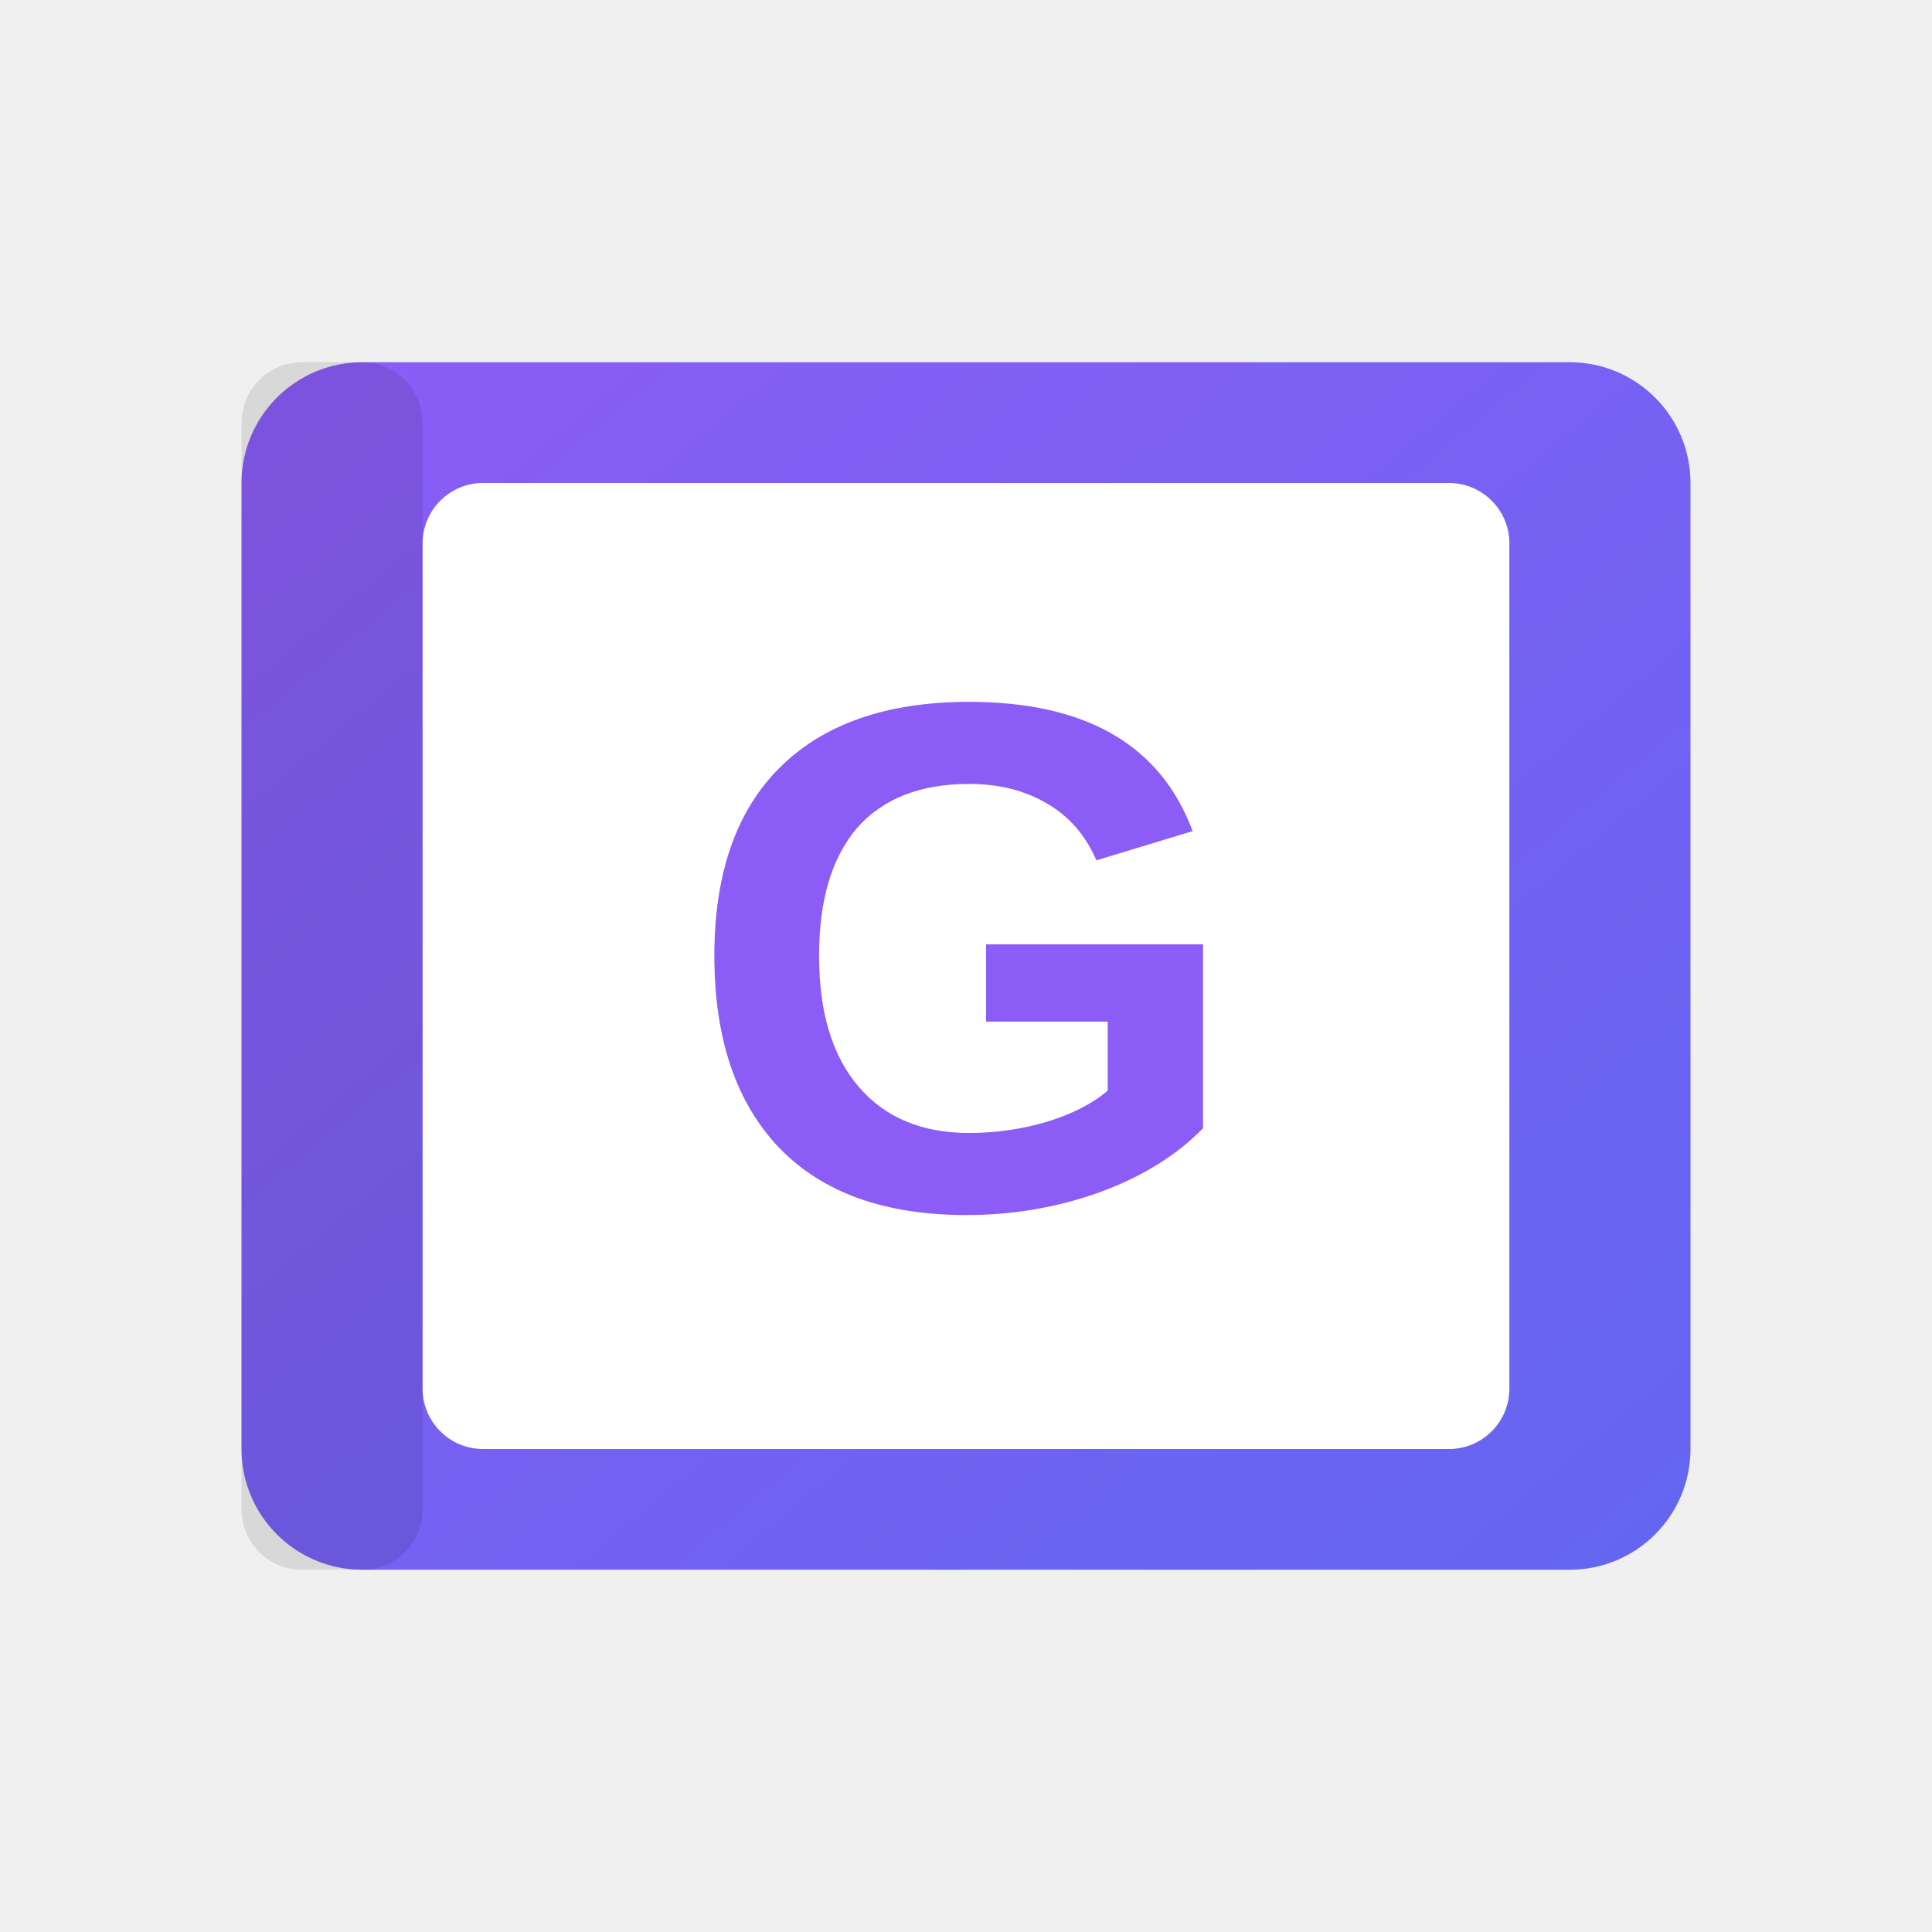
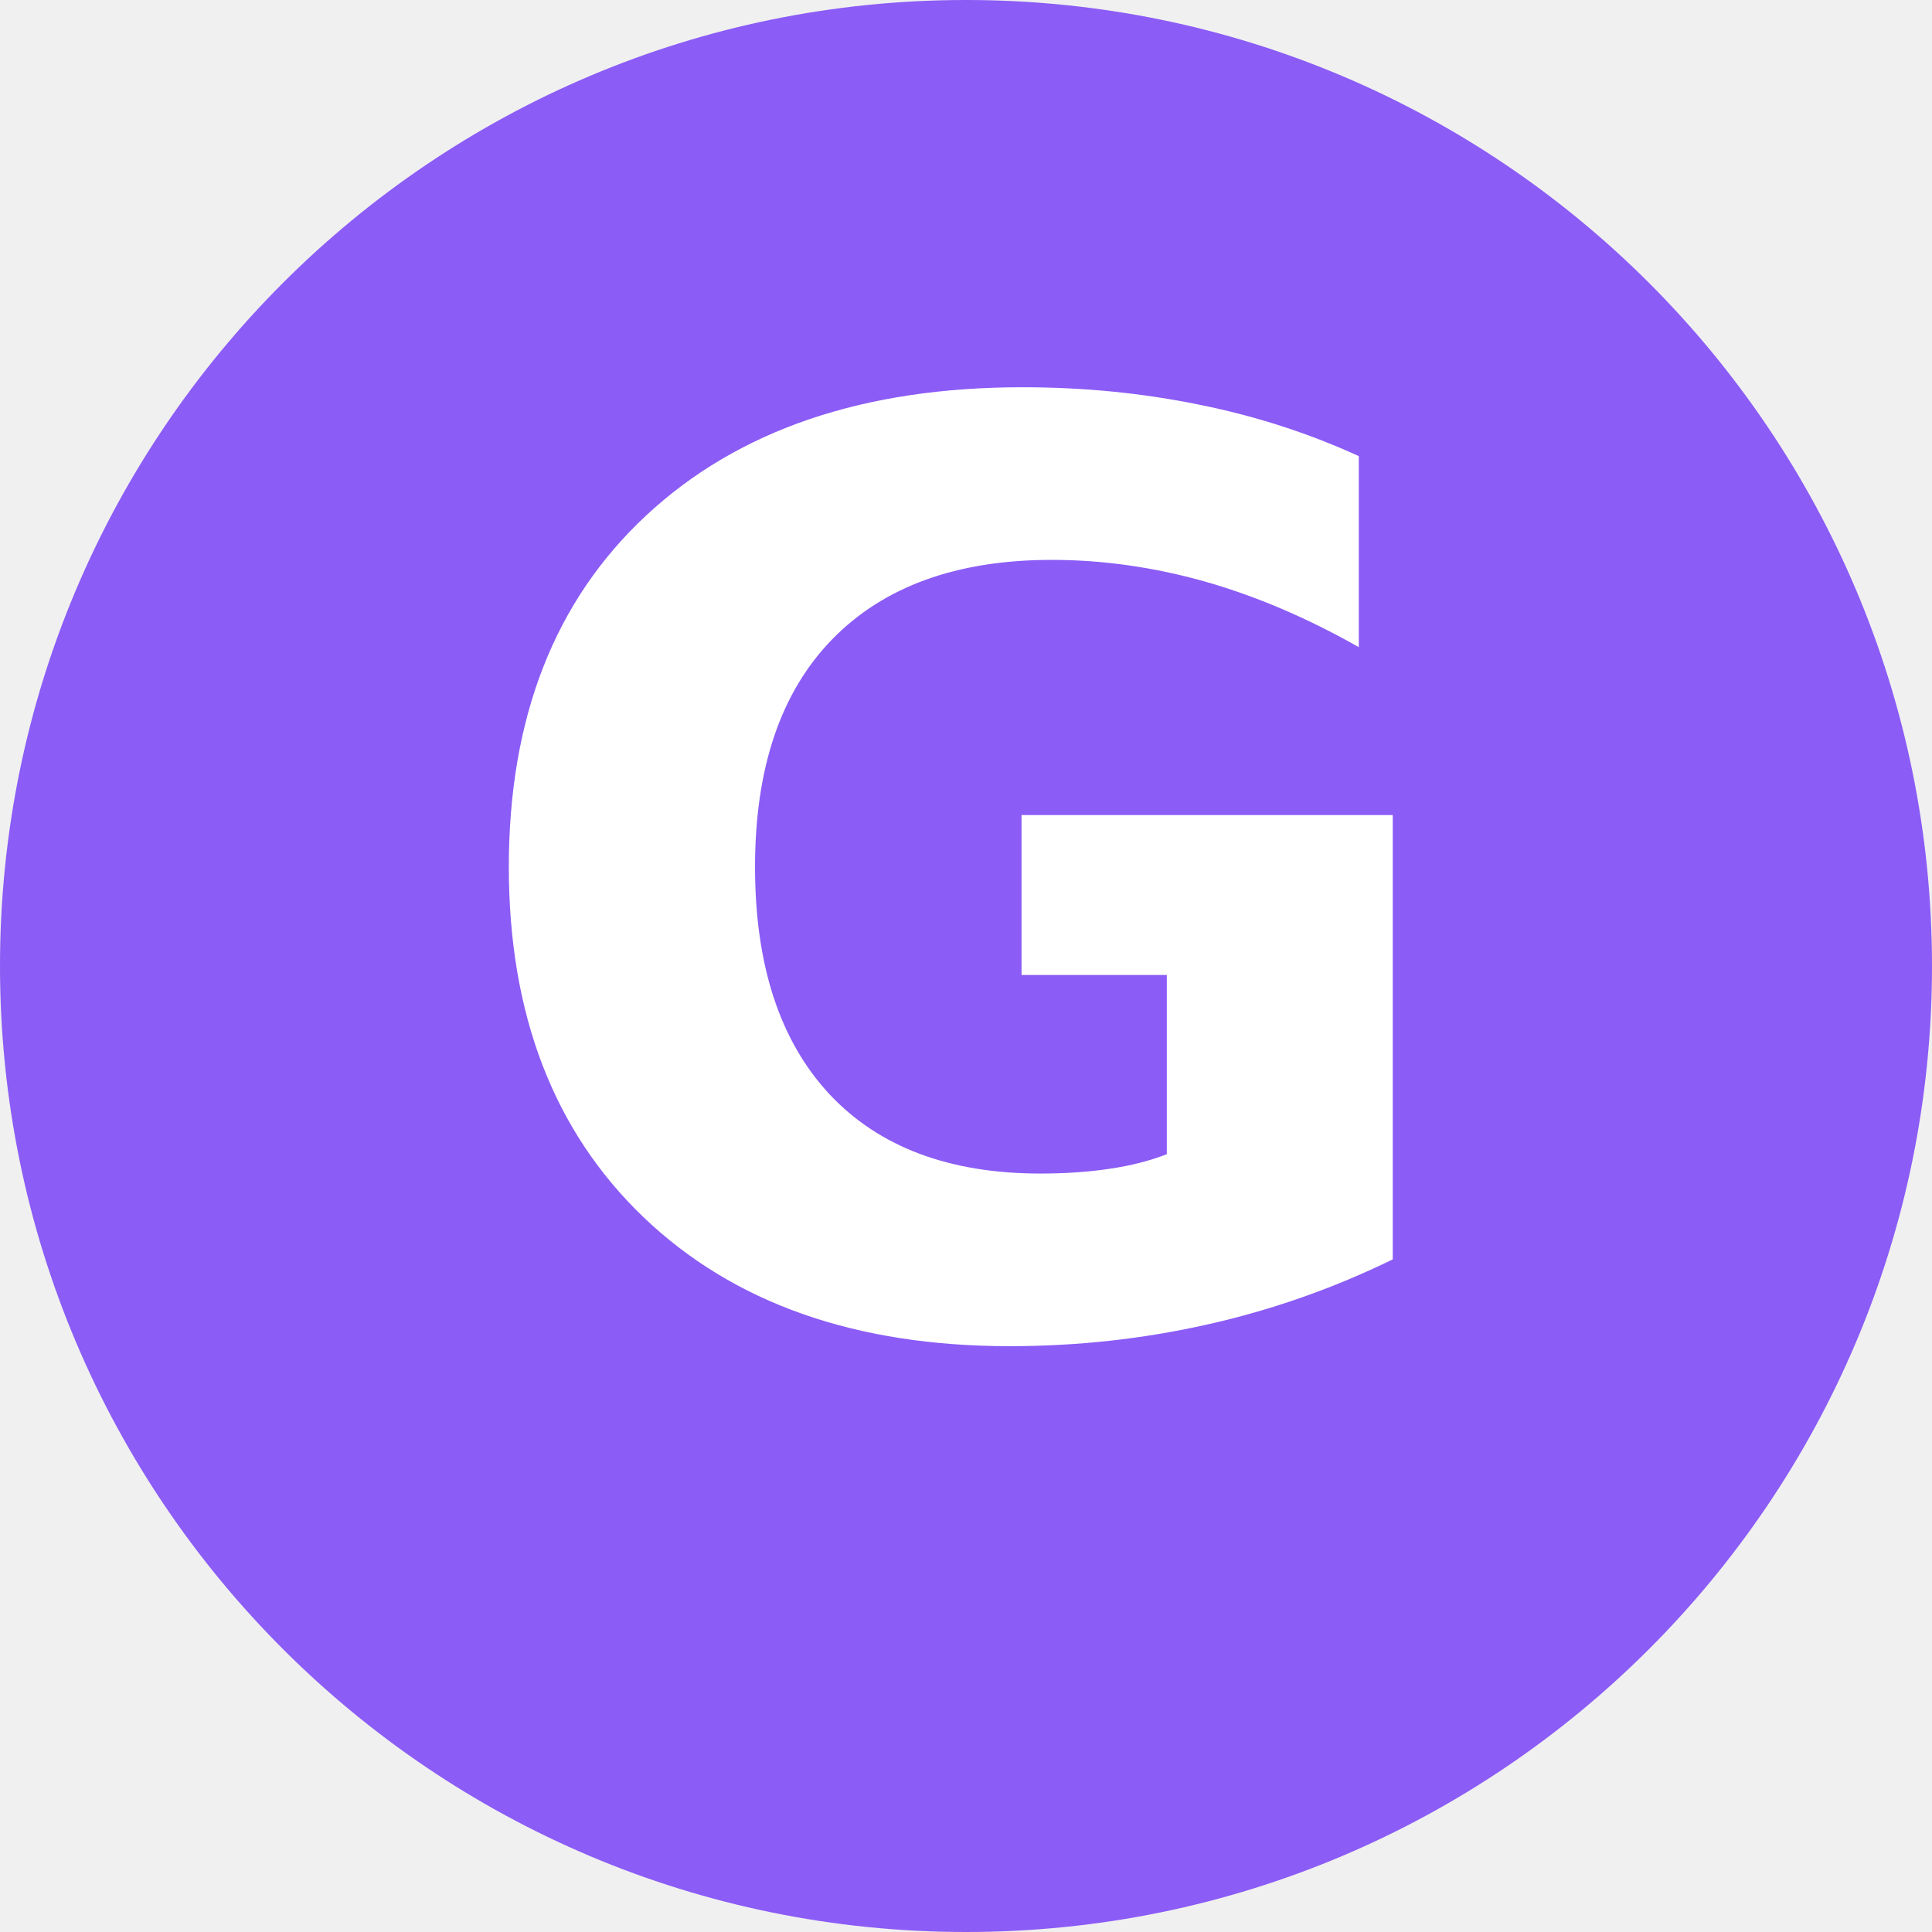
- <svg xmlns="http://www.w3.org/2000/svg" viewBox="0 0 32 32">
-   <defs>
-     <linearGradient id="bookGradient" x1="0%" y1="0%" x2="100%" y2="100%">
-       <stop offset="0%" style="stop-color:#8b5cf6;stop-opacity:1" />
-       <stop offset="100%" style="stop-color:#6366f1;stop-opacity:1" />
-     </linearGradient>
-   </defs>
-   <rect x="4" y="6" width="24" height="20" rx="2" fill="url(#bookGradient)" />
-   <rect x="4" y="6" width="3" height="20" rx="1" fill="#000" opacity="0.1" />
-   <rect x="7" y="8" width="18" height="16" rx="1" fill="#fff" />
-   <text x="16" y="20" font-family="Arial, sans-serif" font-size="12" font-weight="bold" fill="#8b5cf6" text-anchor="middle">G</text>
+ <svg xmlns="http://www.w3.org/2000/svg" viewBox="0 0 64 64">
+   <circle cx="32" cy="32" r="32" fill="#8b5cf6" />
+   <text x="32" y="44" text-anchor="middle" font-family="DejaVu Sans, Arial Black, Arial, sans-serif" font-size="42" font-weight="800" fill="#ffffff">G</text>
</svg>
